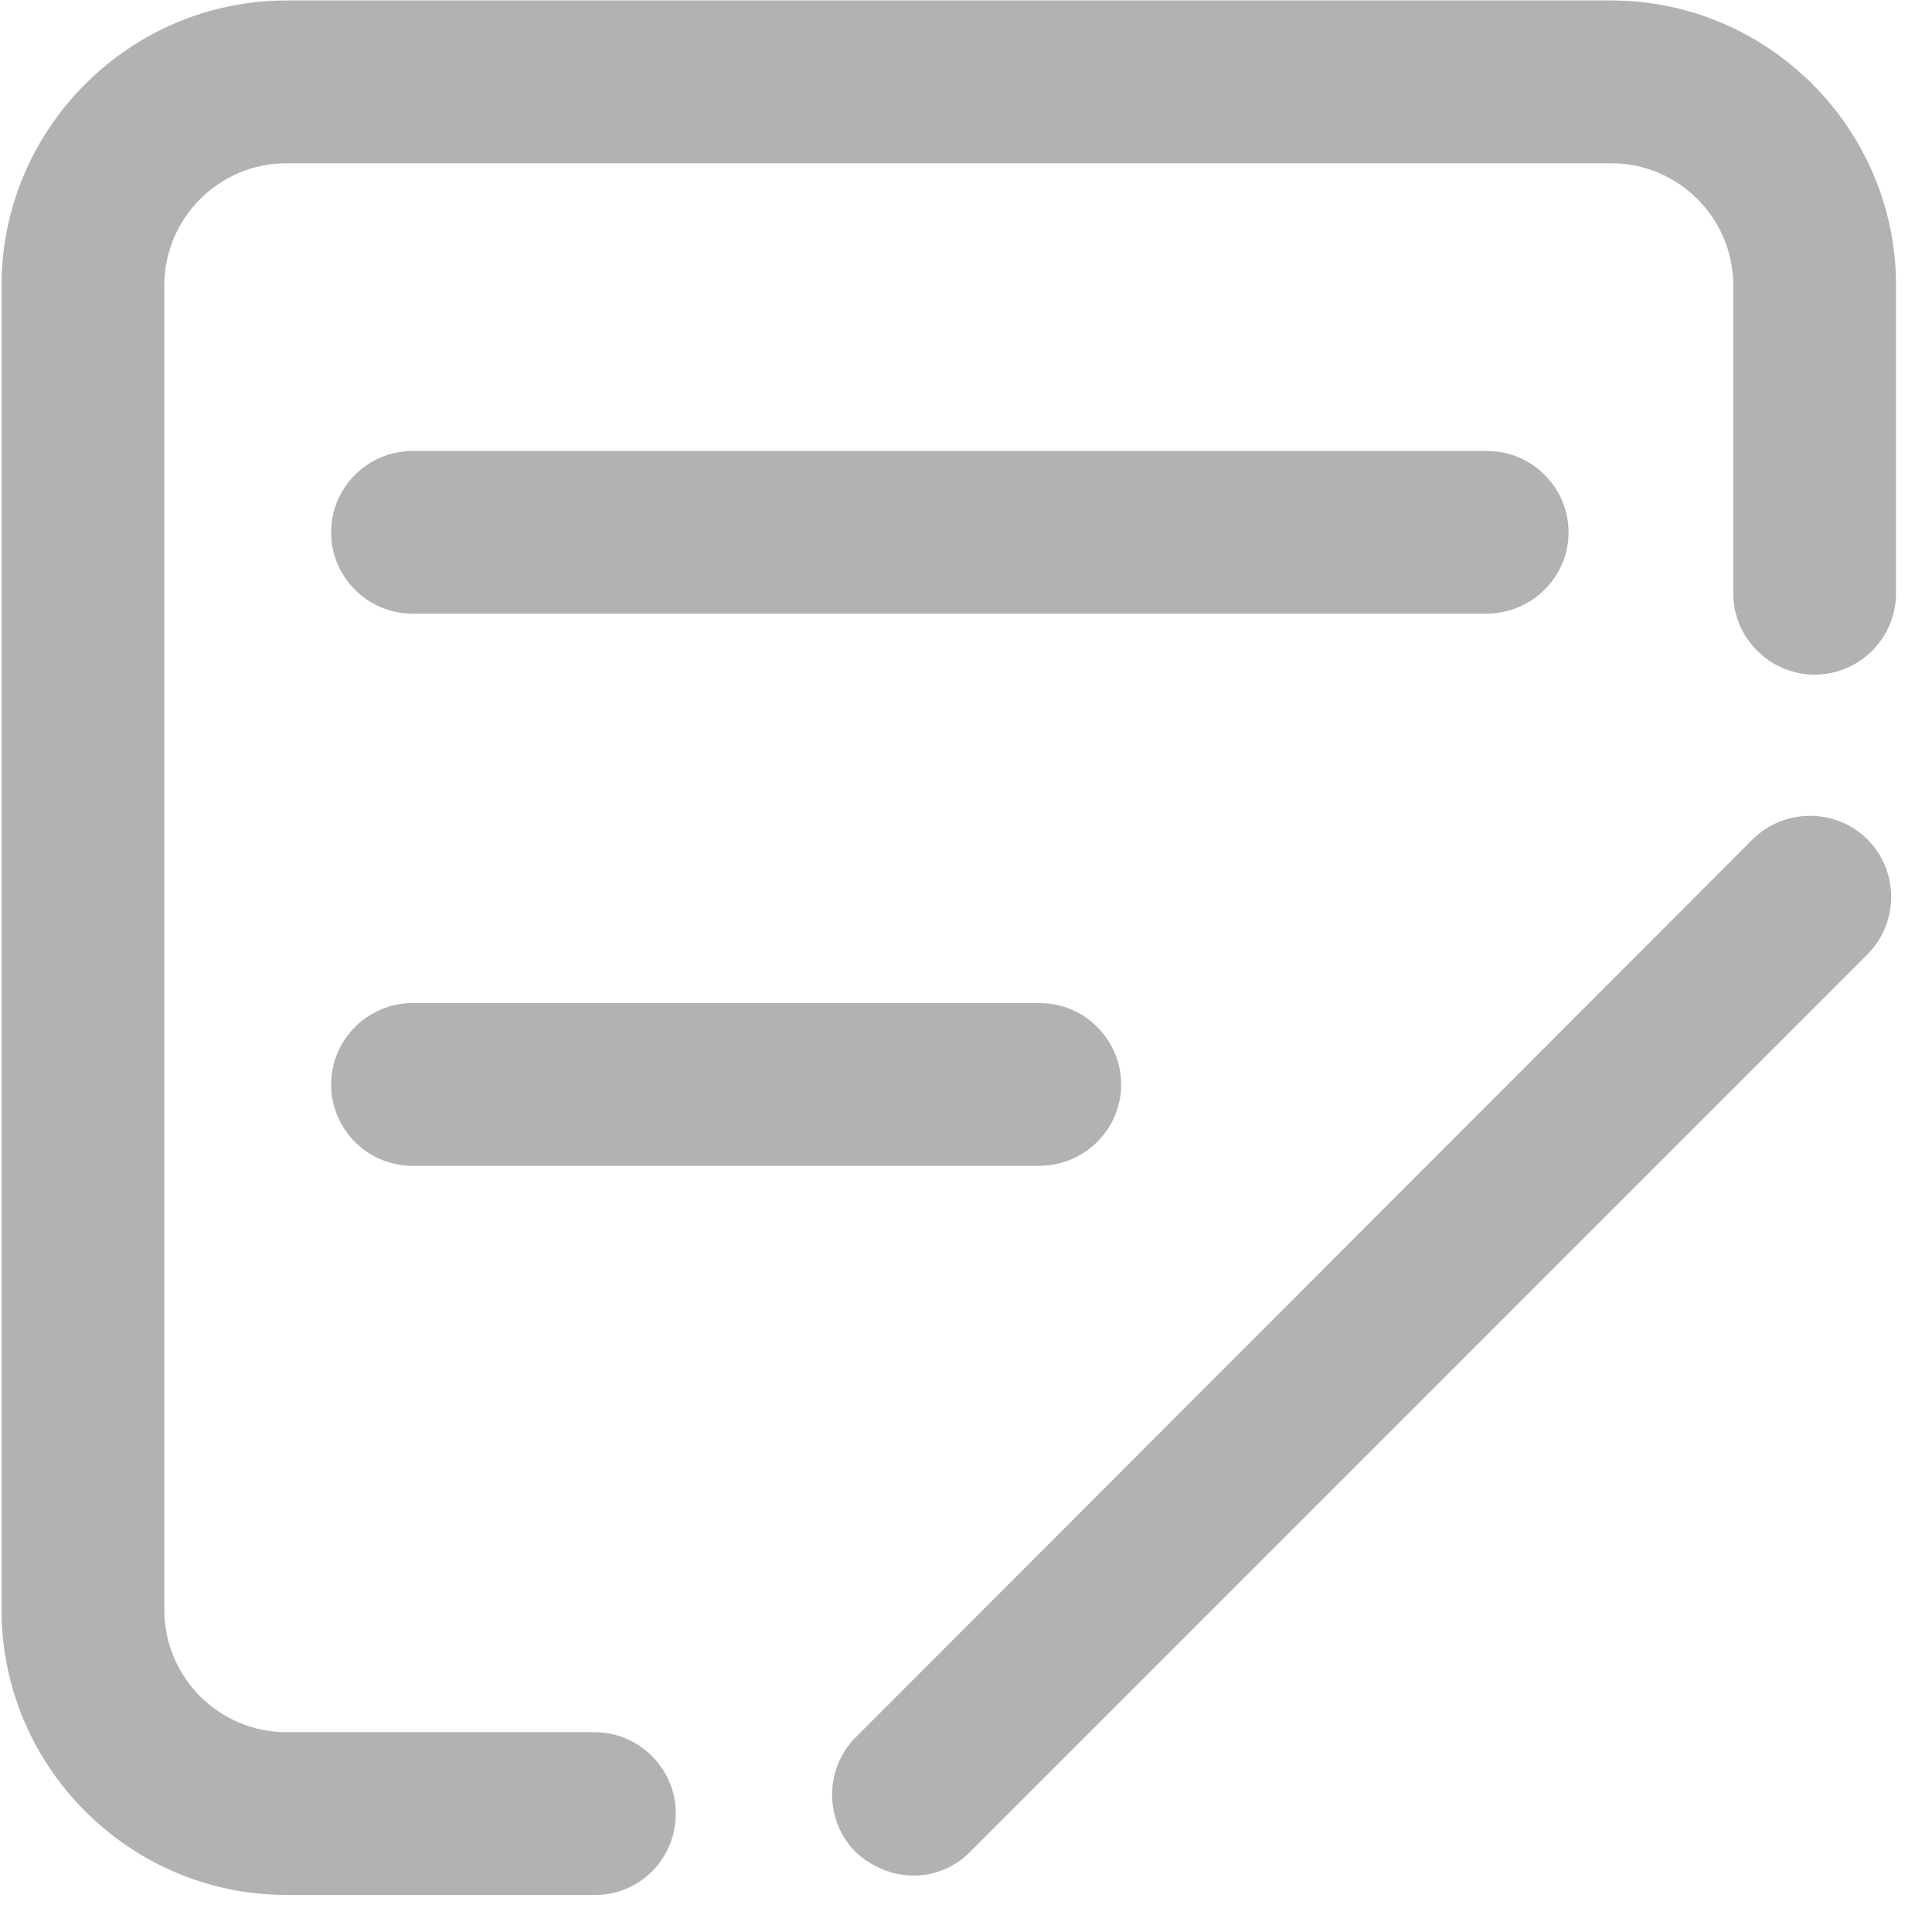
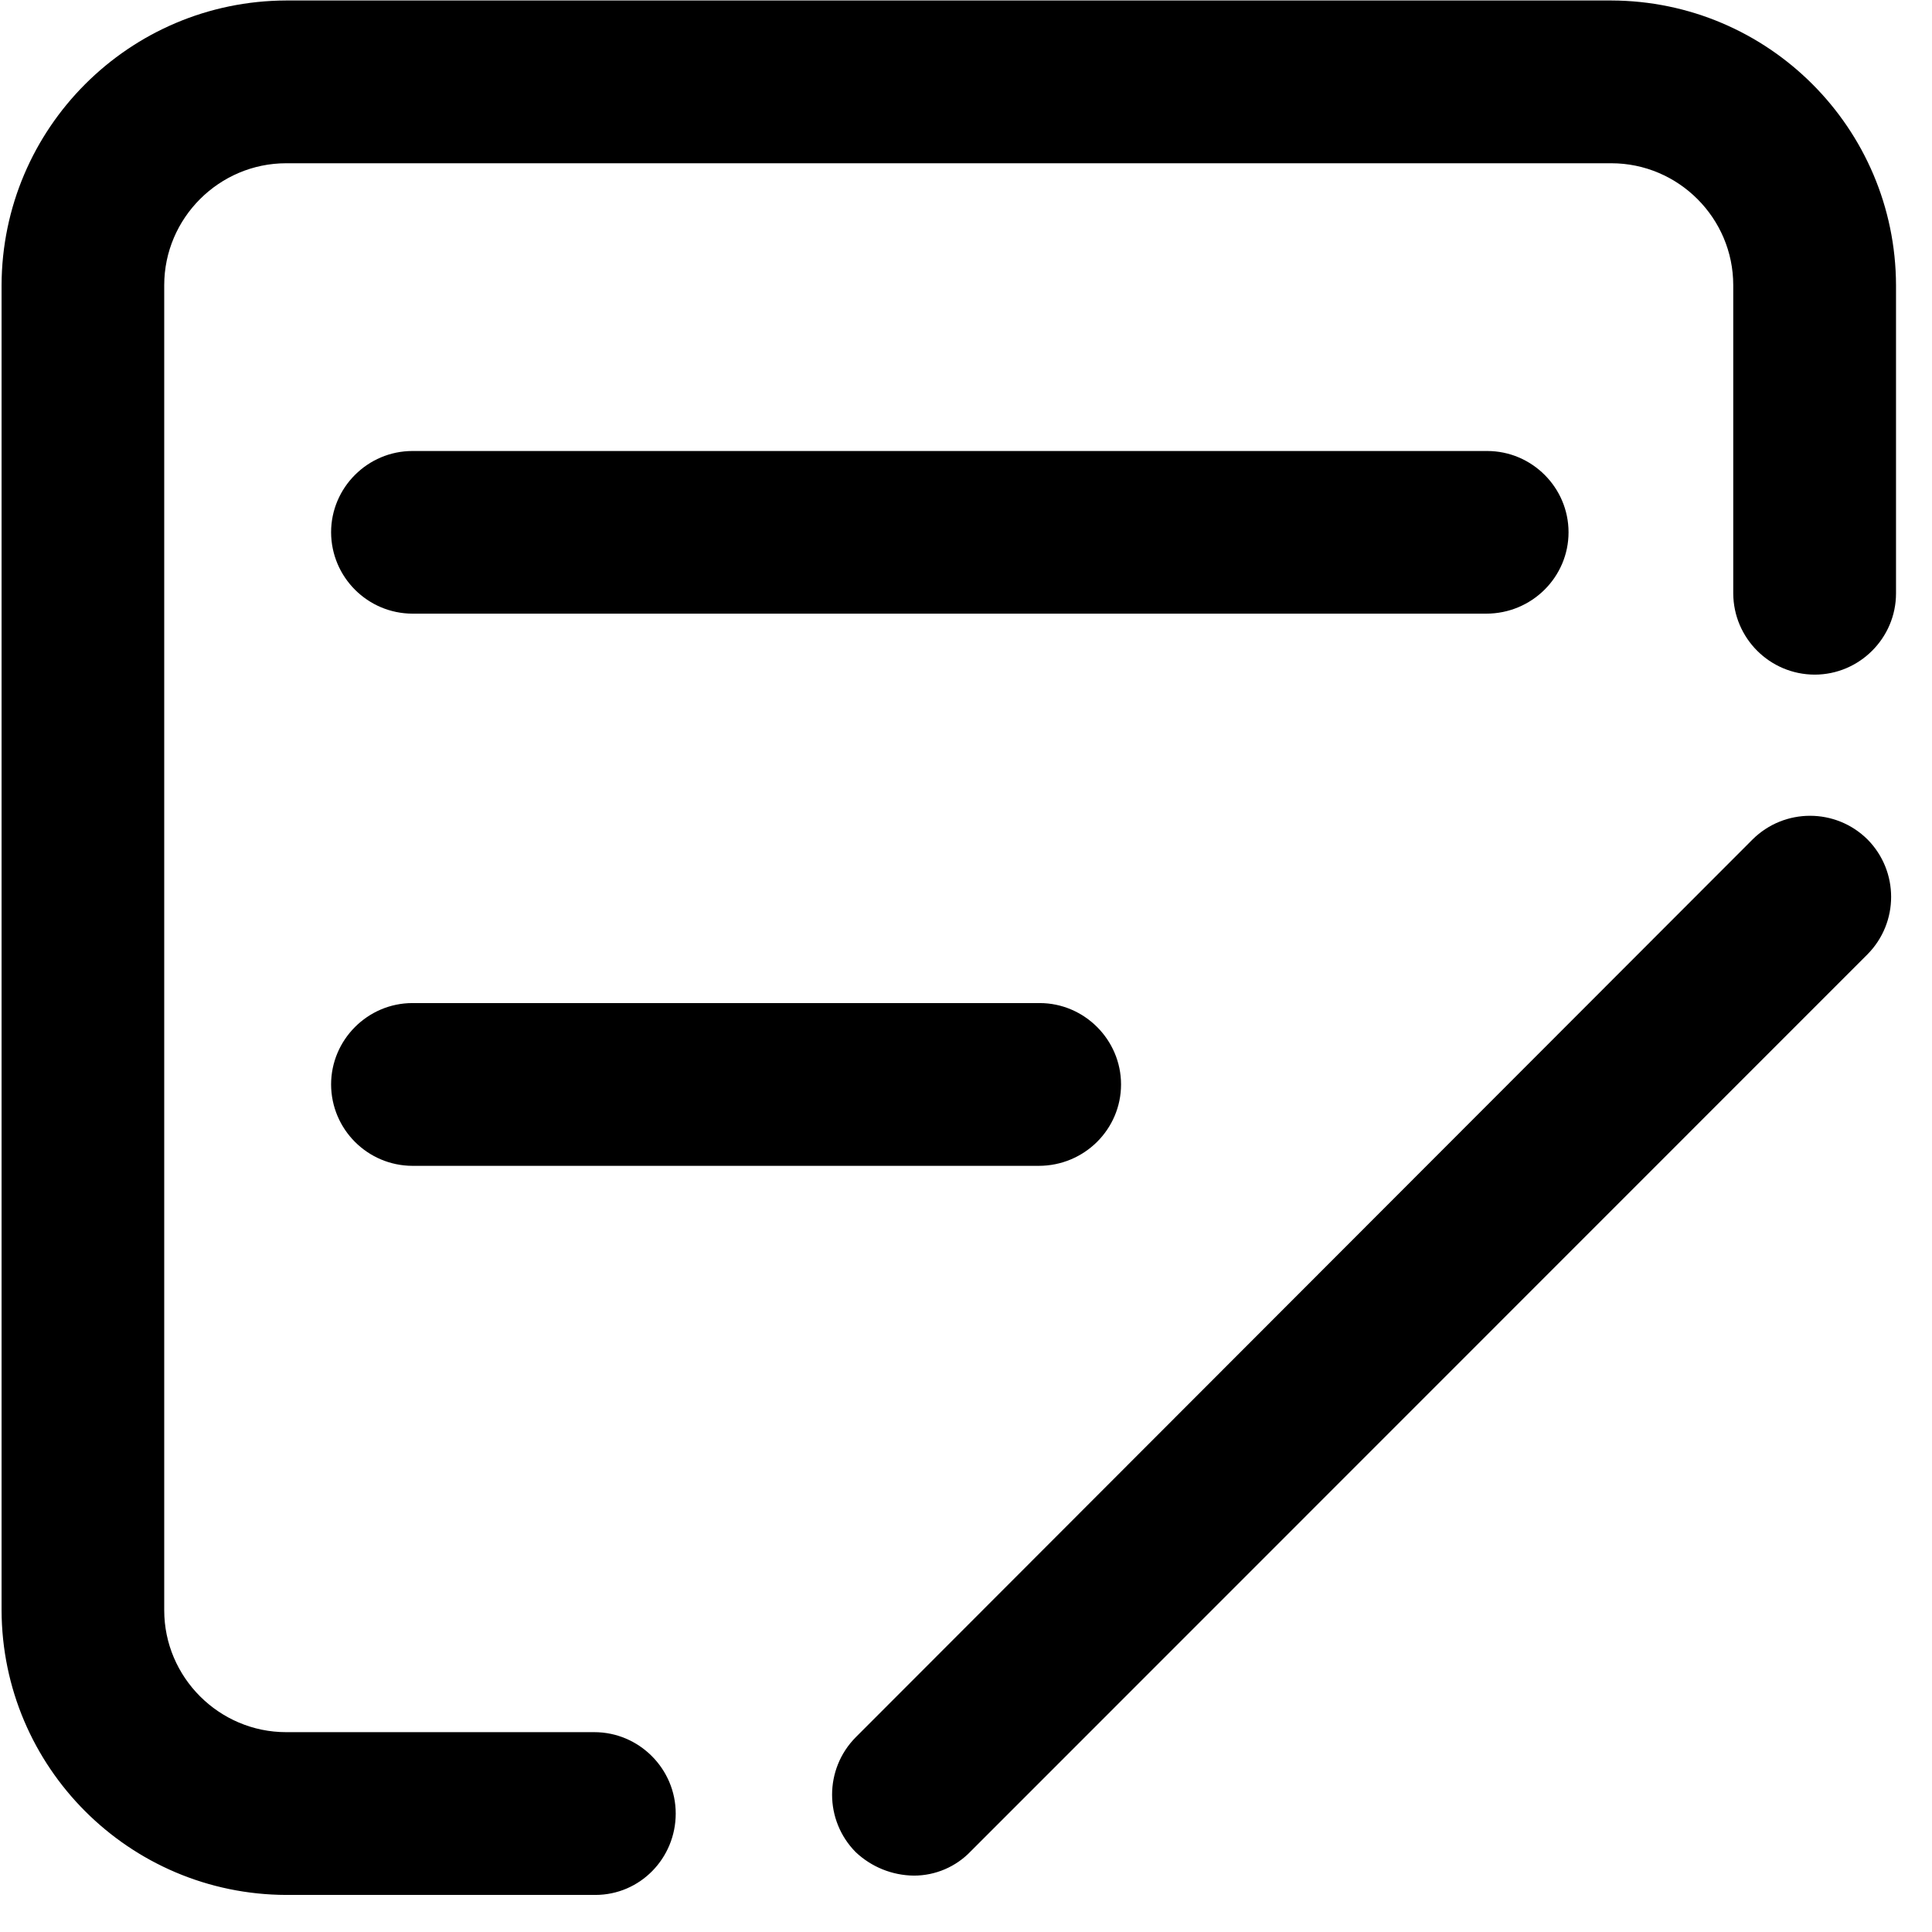
- <svg xmlns="http://www.w3.org/2000/svg" width="16px" height="16px" viewBox="0 0 16 16" version="1.1">
-   <g id="页面-1" stroke="none" stroke-width="1" fill="none" fill-rule="evenodd">
-     <g id="消息通知_关注者" transform="translate(-400, -162)" fill="#B2B2B2" fill-rule="nonzero">
-       <g id="application" transform="translate(400, 162)">
-         <path d="M4.931,15.693 L2.371,15.693 C1.074,15.693 0.013,14.632 0.013,13.335 L0.013,2.362 C0.013,1.065 1.074,0.004 2.371,0.004 L13.344,0.004 C14.641,0.004 15.702,1.065 15.702,2.362 L15.702,4.914 C15.702,5.284 15.399,5.587 15.028,5.587 C14.658,5.587 14.354,5.284 14.354,4.914 L14.354,2.362 C14.354,1.806 13.9,1.352 13.344,1.352 L2.371,1.352 C1.816,1.352 1.361,1.806 1.361,2.362 L1.361,13.335 C1.361,13.891 1.816,14.345 2.371,14.345 L4.923,14.345 C5.293,14.345 5.597,14.648 5.597,15.019 C5.597,15.389 5.302,15.693 4.931,15.693 Z M7.567,15.533 C7.399,15.533 7.222,15.465 7.087,15.339 C6.826,15.078 6.826,14.648 7.087,14.387 L14.514,6.952 C14.776,6.691 15.205,6.691 15.466,6.952 C15.727,7.213 15.727,7.642 15.466,7.903 L8.039,15.331 C7.912,15.465 7.736,15.533 7.567,15.533 Z" id="形状" />
-         <path d="M12.308,5.082 L3.416,5.082 C3.045,5.082 2.742,4.779 2.742,4.408 C2.742,4.038 3.045,3.735 3.416,3.735 L12.317,3.735 C12.687,3.735 12.99,4.038 12.99,4.408 C12.99,4.779 12.687,5.082 12.308,5.082 Z M8.603,9.655 L3.416,9.655 C3.045,9.655 2.742,9.352 2.742,8.981 C2.742,8.611 3.045,8.307 3.416,8.307 L8.611,8.307 C8.982,8.307 9.285,8.611 9.285,8.981 C9.285,9.352 8.982,9.655 8.603,9.655 Z" id="形状" />
-       </g>
-     </g>
+ <svg xmlns="http://www.w3.org/2000/svg" width="16" height="16">
+   <g>
+     <path d="M4.931 15.693h-2.56a2.365 2.365 0 01-2.358-2.358V2.362A2.365 2.365 0 012.371.004h10.973a2.365 2.365 0 012.358 2.358v2.552c0 .37-.303.673-.674.673a.676.676 0 01-.674-.673V2.362c0-.556-.454-1.01-1.01-1.01H2.37c-.555 0-1.01.454-1.01 1.01v10.973c0 .556.455 1.01 1.01 1.01h2.552c.37 0 .674.303.674.674 0 .37-.295.674-.666.674zm2.636-.16a.712.712 0 01-.48-.194.676.676 0 010-.952l7.427-7.435a.676.676 0 01.952 0 .676.676 0 010 .951L8.04 15.331a.65.65 0 01-.472.202z" />
+     <path d="M12.308 5.082H3.416a.676.676 0 01-.674-.674c0-.37.303-.673.674-.673h8.9c.371 0 .674.303.674.673 0 .37-.303.674-.682.674zM8.603 9.655H3.416a.676.676 0 01-.674-.674c0-.37.303-.674.674-.674H8.61c.37 0 .674.304.674.674 0 .37-.303.674-.682.674z" />
  </g>
</svg>
